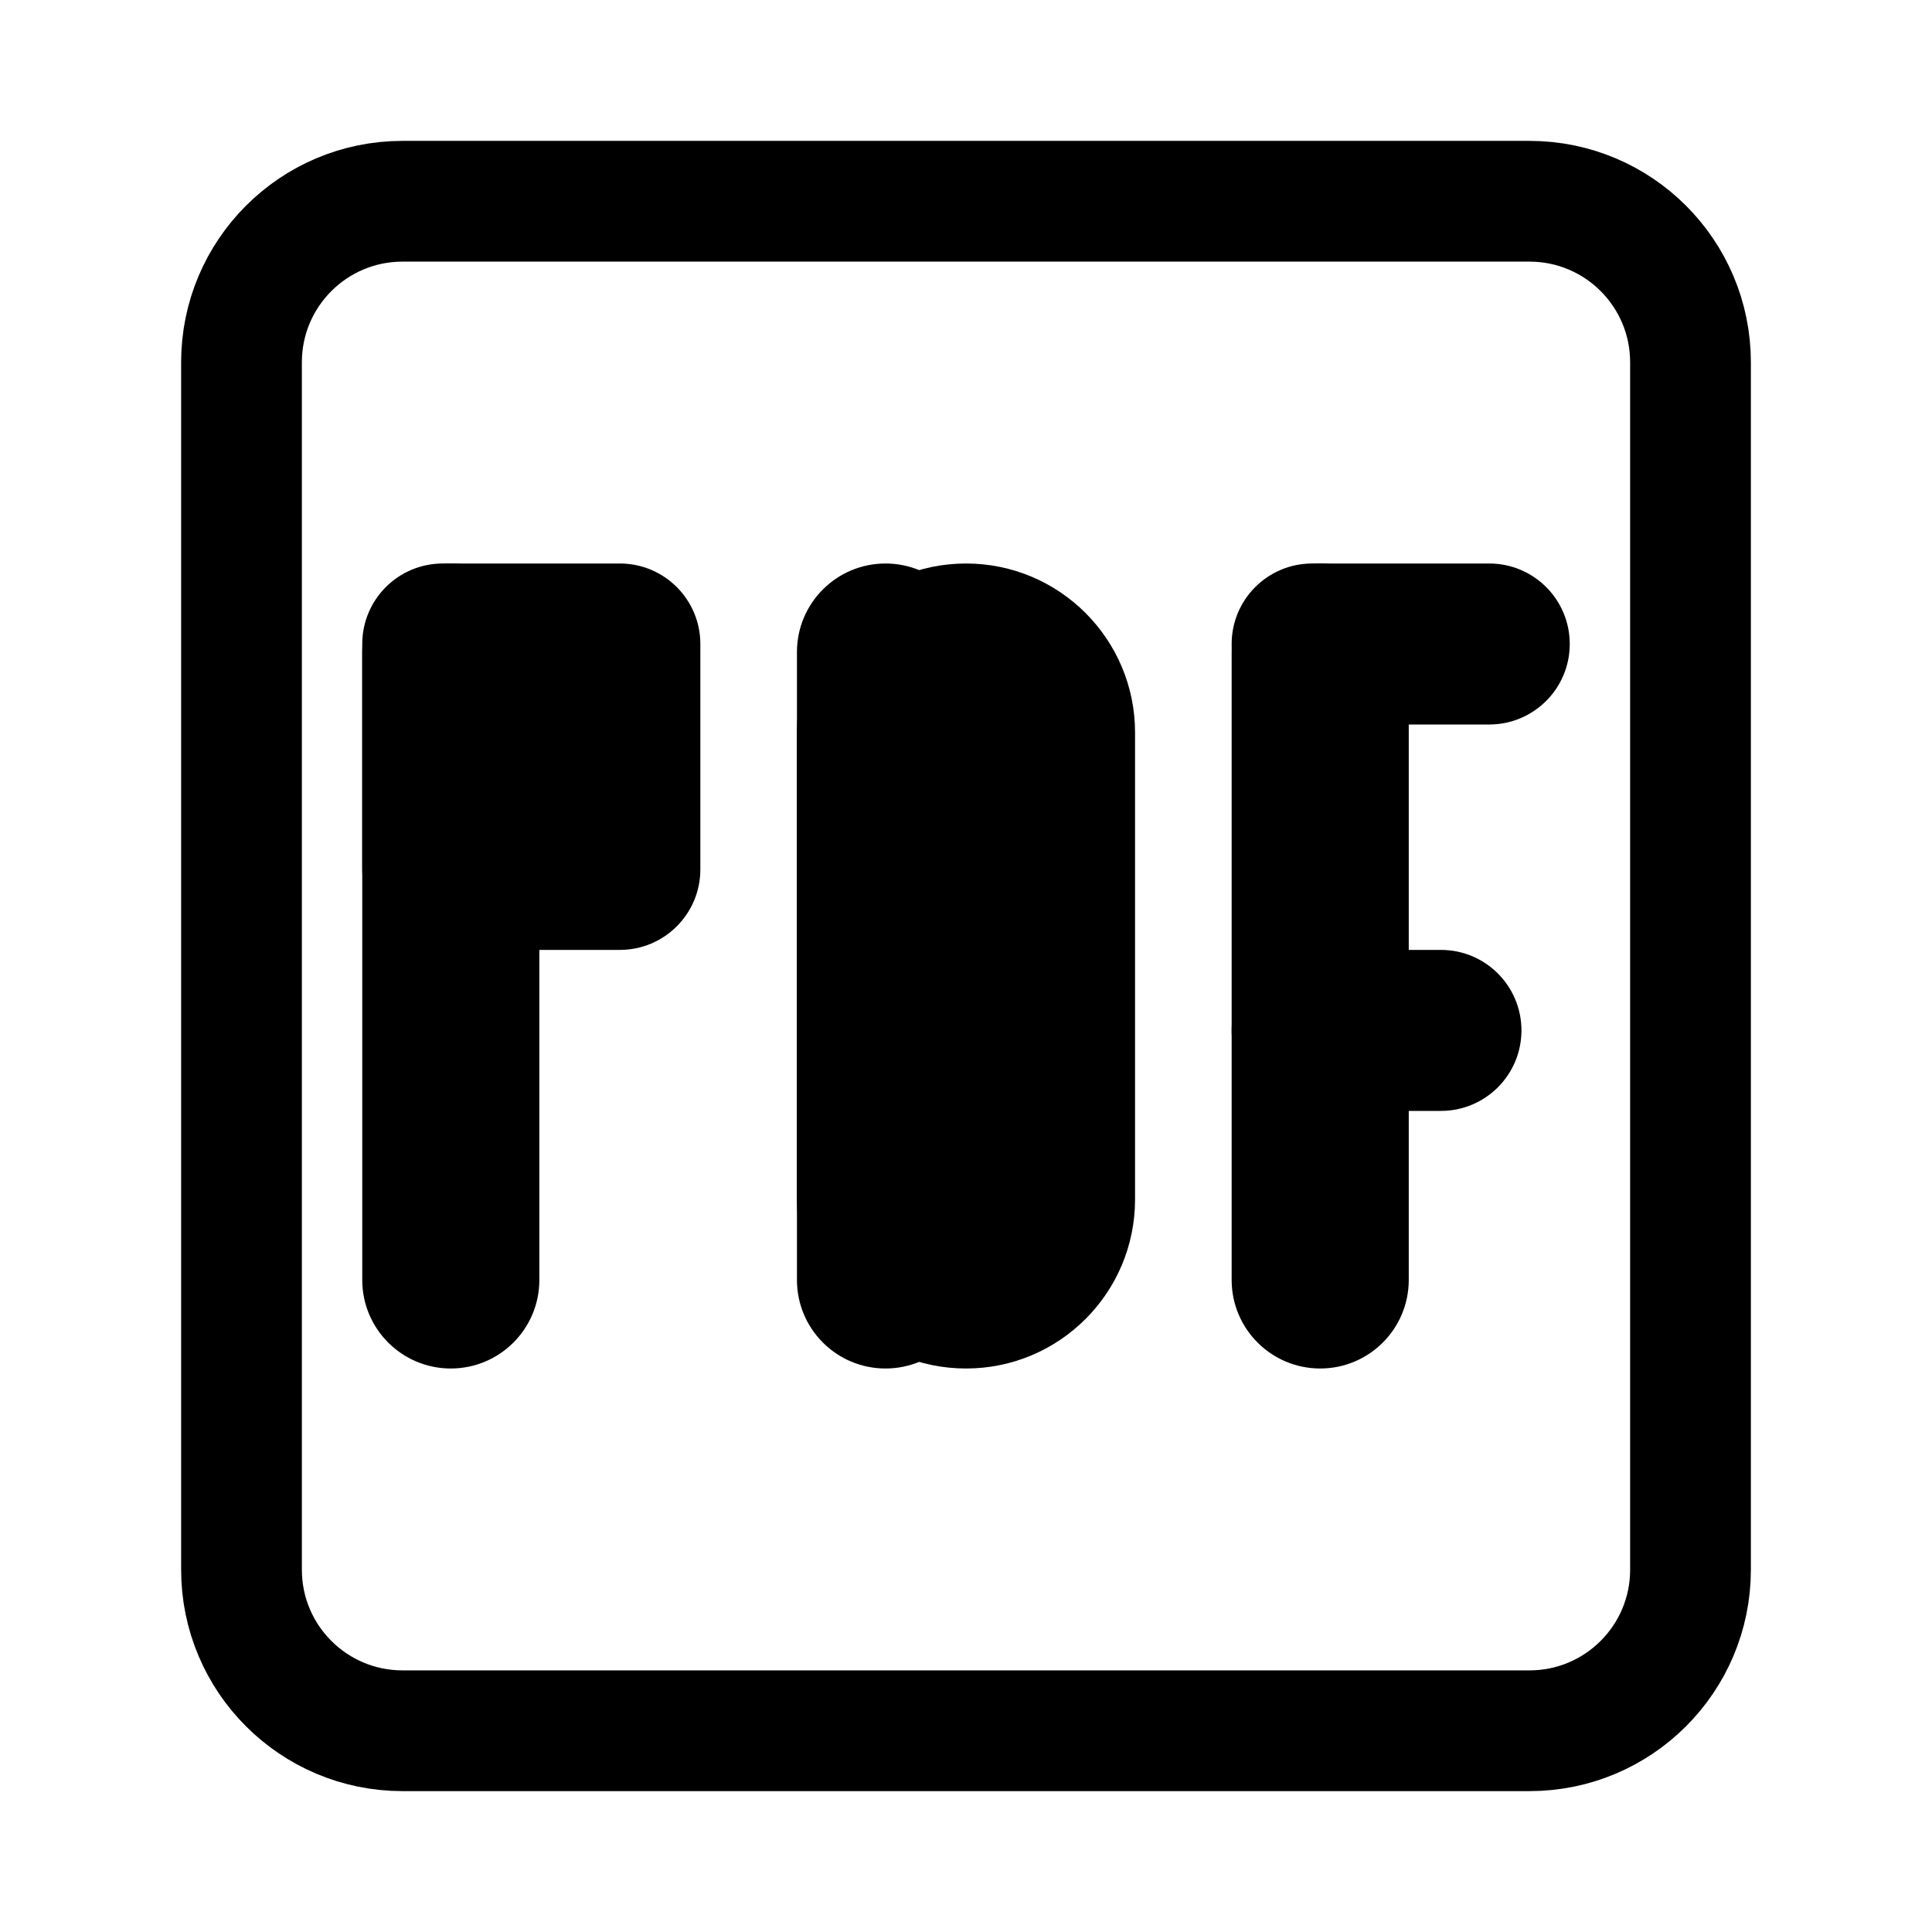
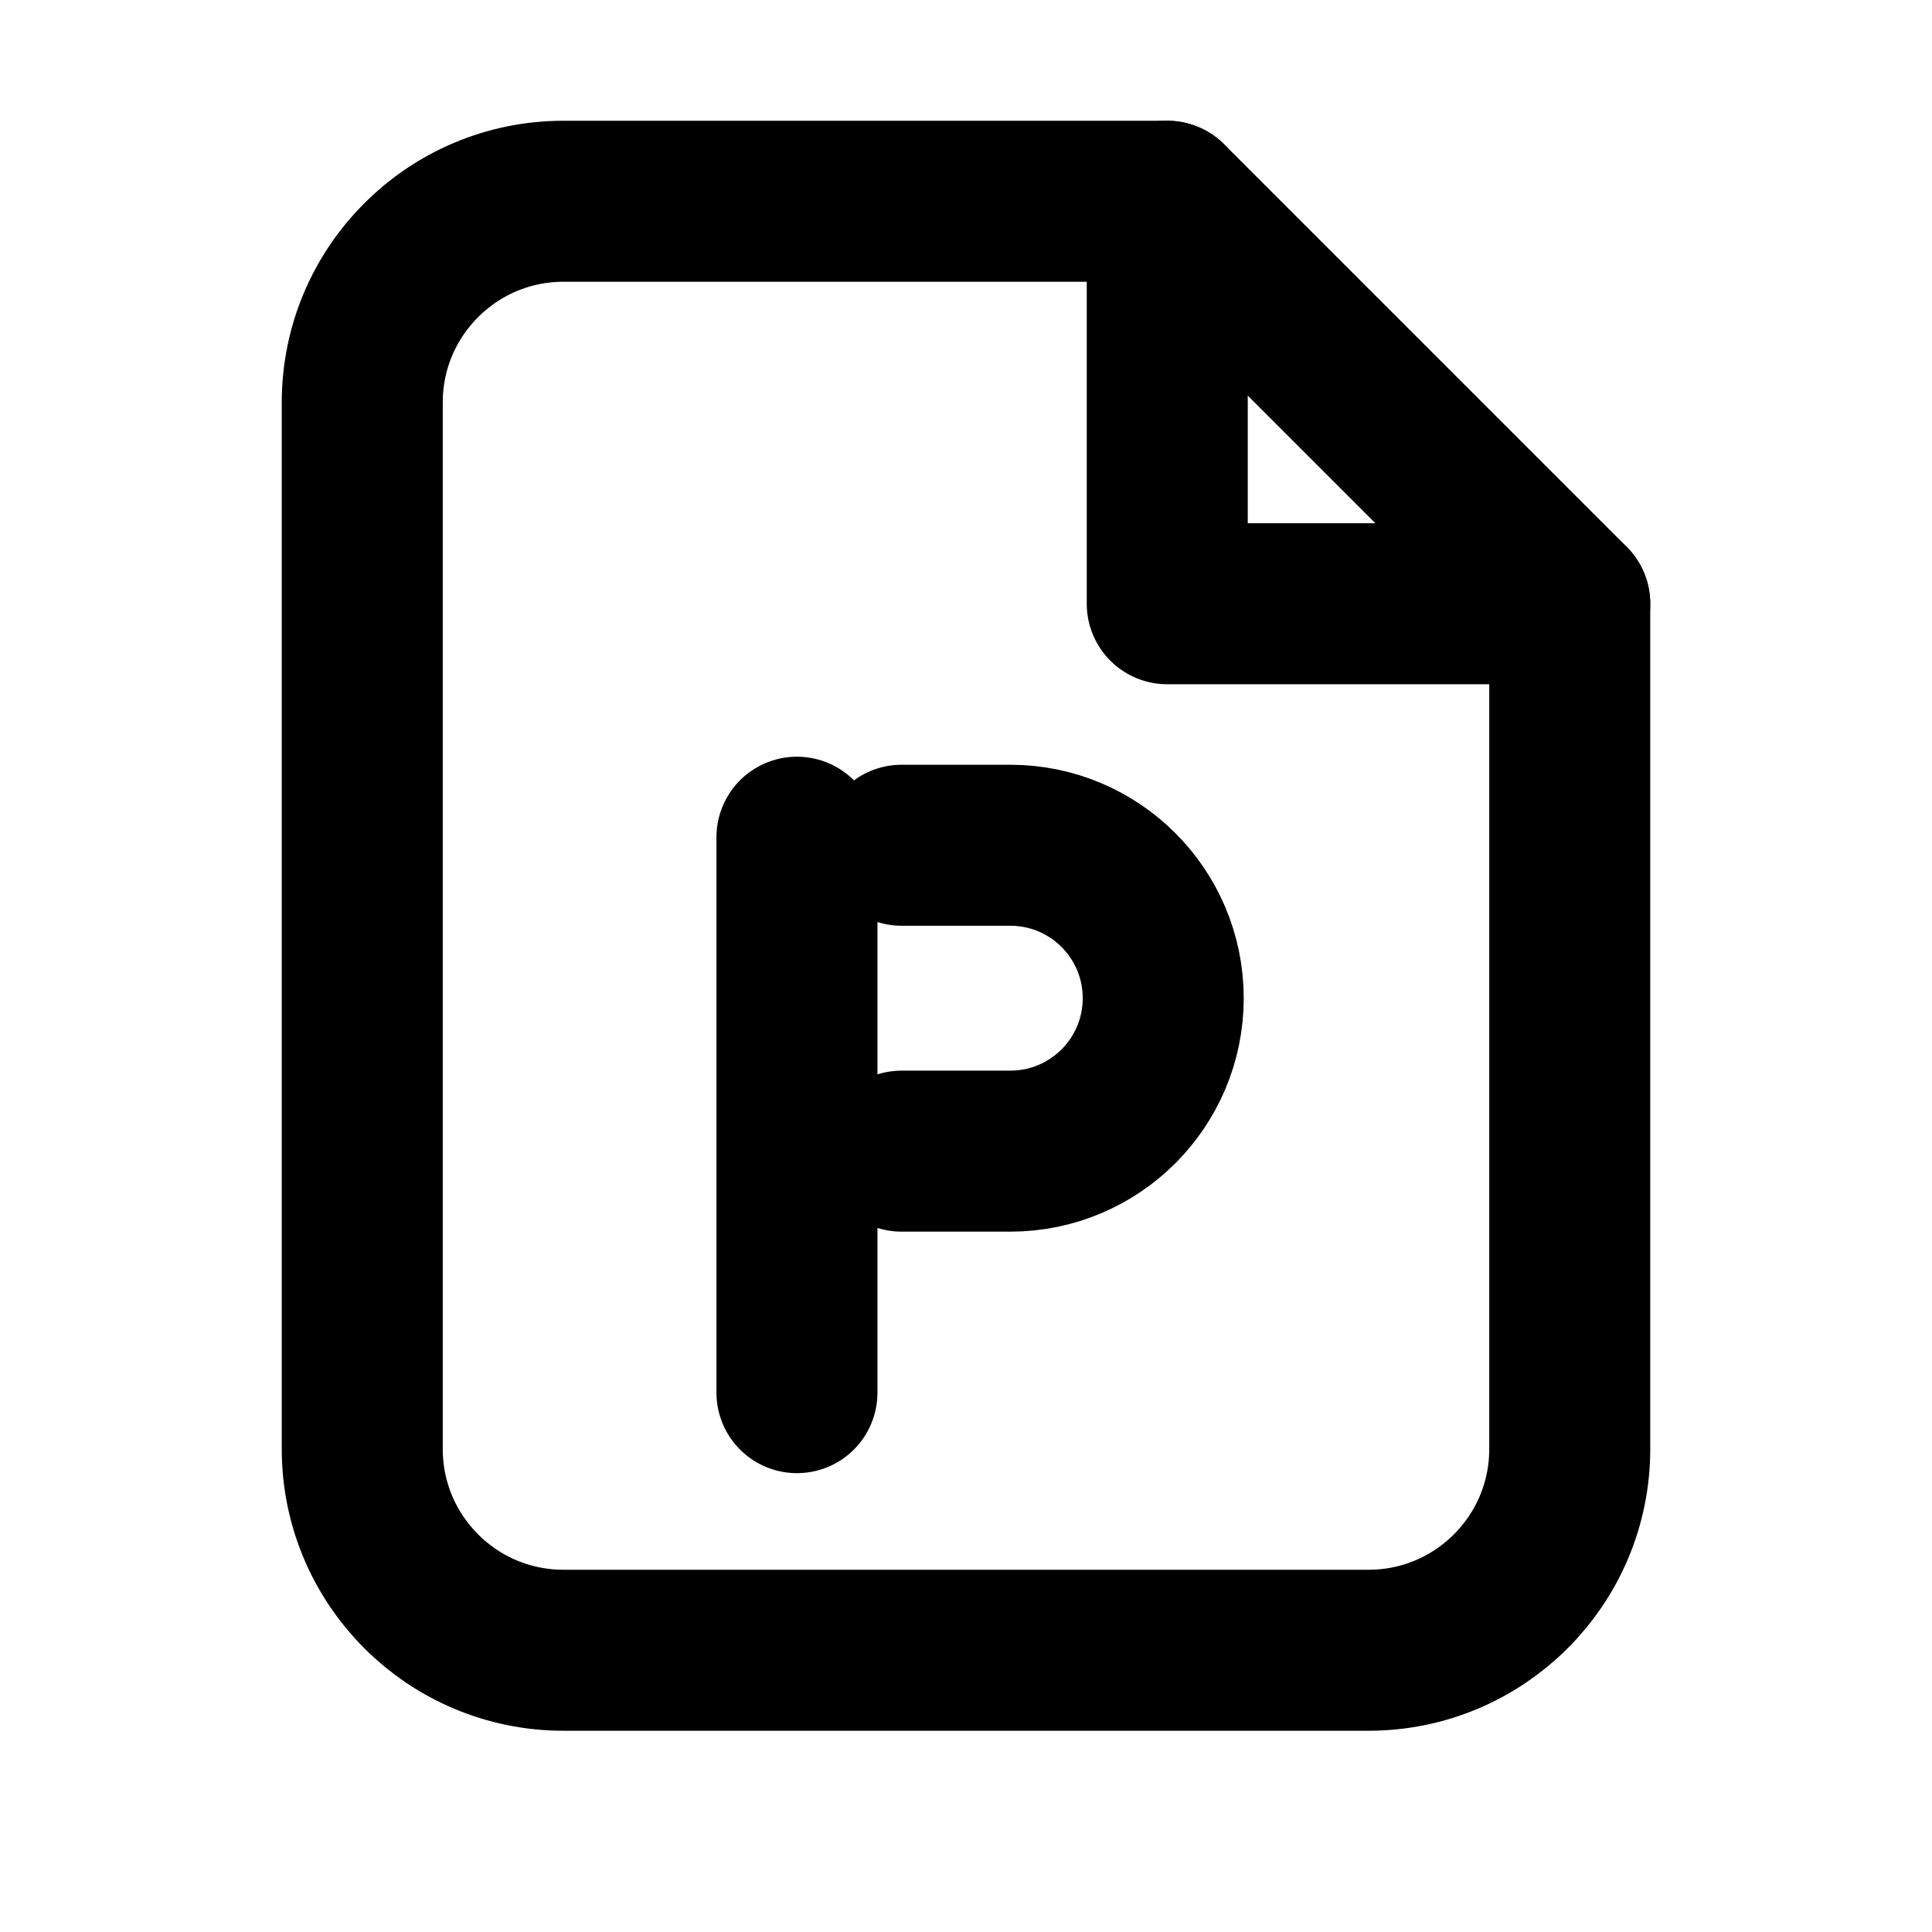
- <svg xmlns="http://www.w3.org/2000/svg" viewBox="0 0 24 24" fill="none" stroke="currentColor" stroke-width="1.5" stroke-linecap="round" stroke-linejoin="round">
-   <rect x="3" y="2.5" width="18" height="19" rx="2" />
-   <g fill="currentColor" stroke="none">
-     <rect x="4.5" y="7" width="2.2" height="10" rx="1.1" />
-     <rect x="4.5" y="7" width="4.2" height="4.8" rx="1" />
-     <rect x="9.9" y="7" width="2.2" height="10" rx="1.1" />
-     <rect x="9.9" y="7" width="4.2" height="10" rx="2.1" />
-     <rect x="15.3" y="7" width="2.2" height="10" rx="1.1" />
-     <rect x="15.3" y="7" width="4.2" height="2" rx="1" />
-     <rect x="15.3" y="11.8" width="3.6" height="2" rx="1" />
-   </g>
+ <svg xmlns="http://www.w3.org/2000/svg" viewBox="0 0 24 24" fill="none" stroke="currentColor" stroke-width="2" stroke-linecap="round" stroke-linejoin="round">
+   <path d="M14.5 2.5H7A2.5 2.5 0 0 0 4.5 5v13A2.5 2.5 0 0 0 7 20.5h10a2.5 2.5 0 0 0 2.5-2.5V7.5z" />
+   <path d="M14.5 2.5V7.5h5" />
+   <path d="M9.9 17.3v-6.9" />
+   <path d="M11.2 10.5h1.35a1.9 1.9 0 0 1 0 3.8H11.2" />
</svg>
